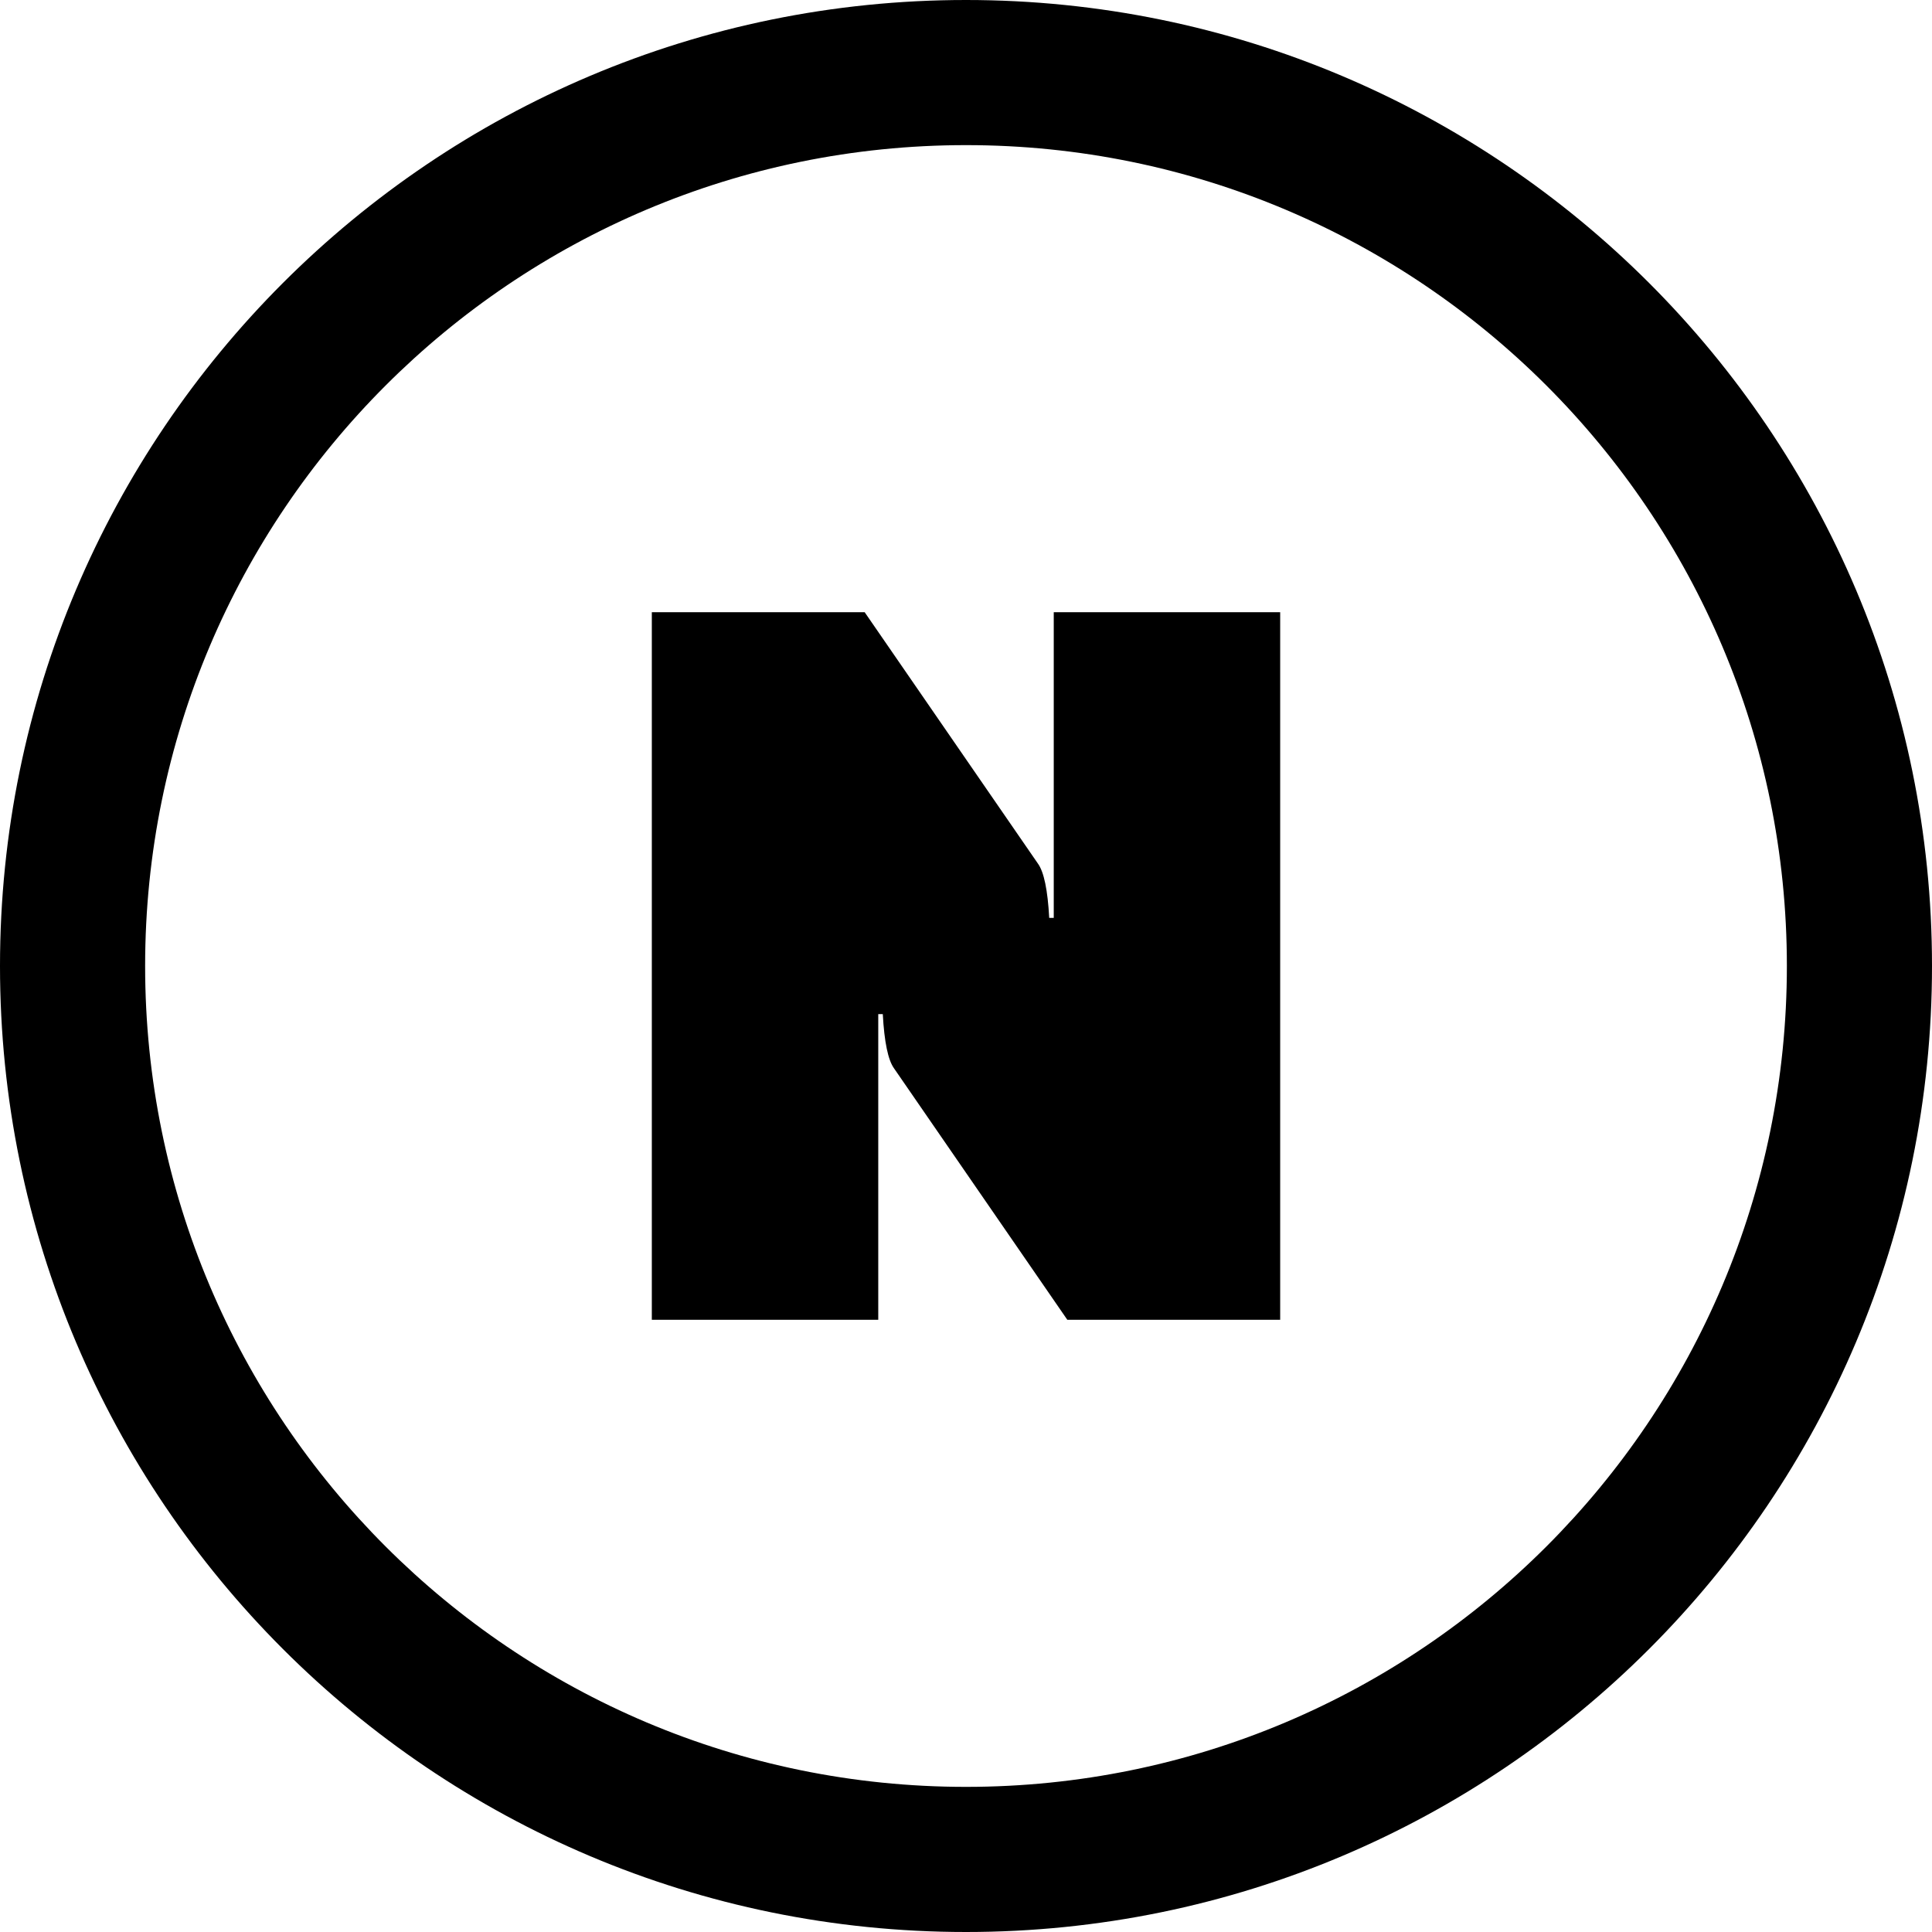
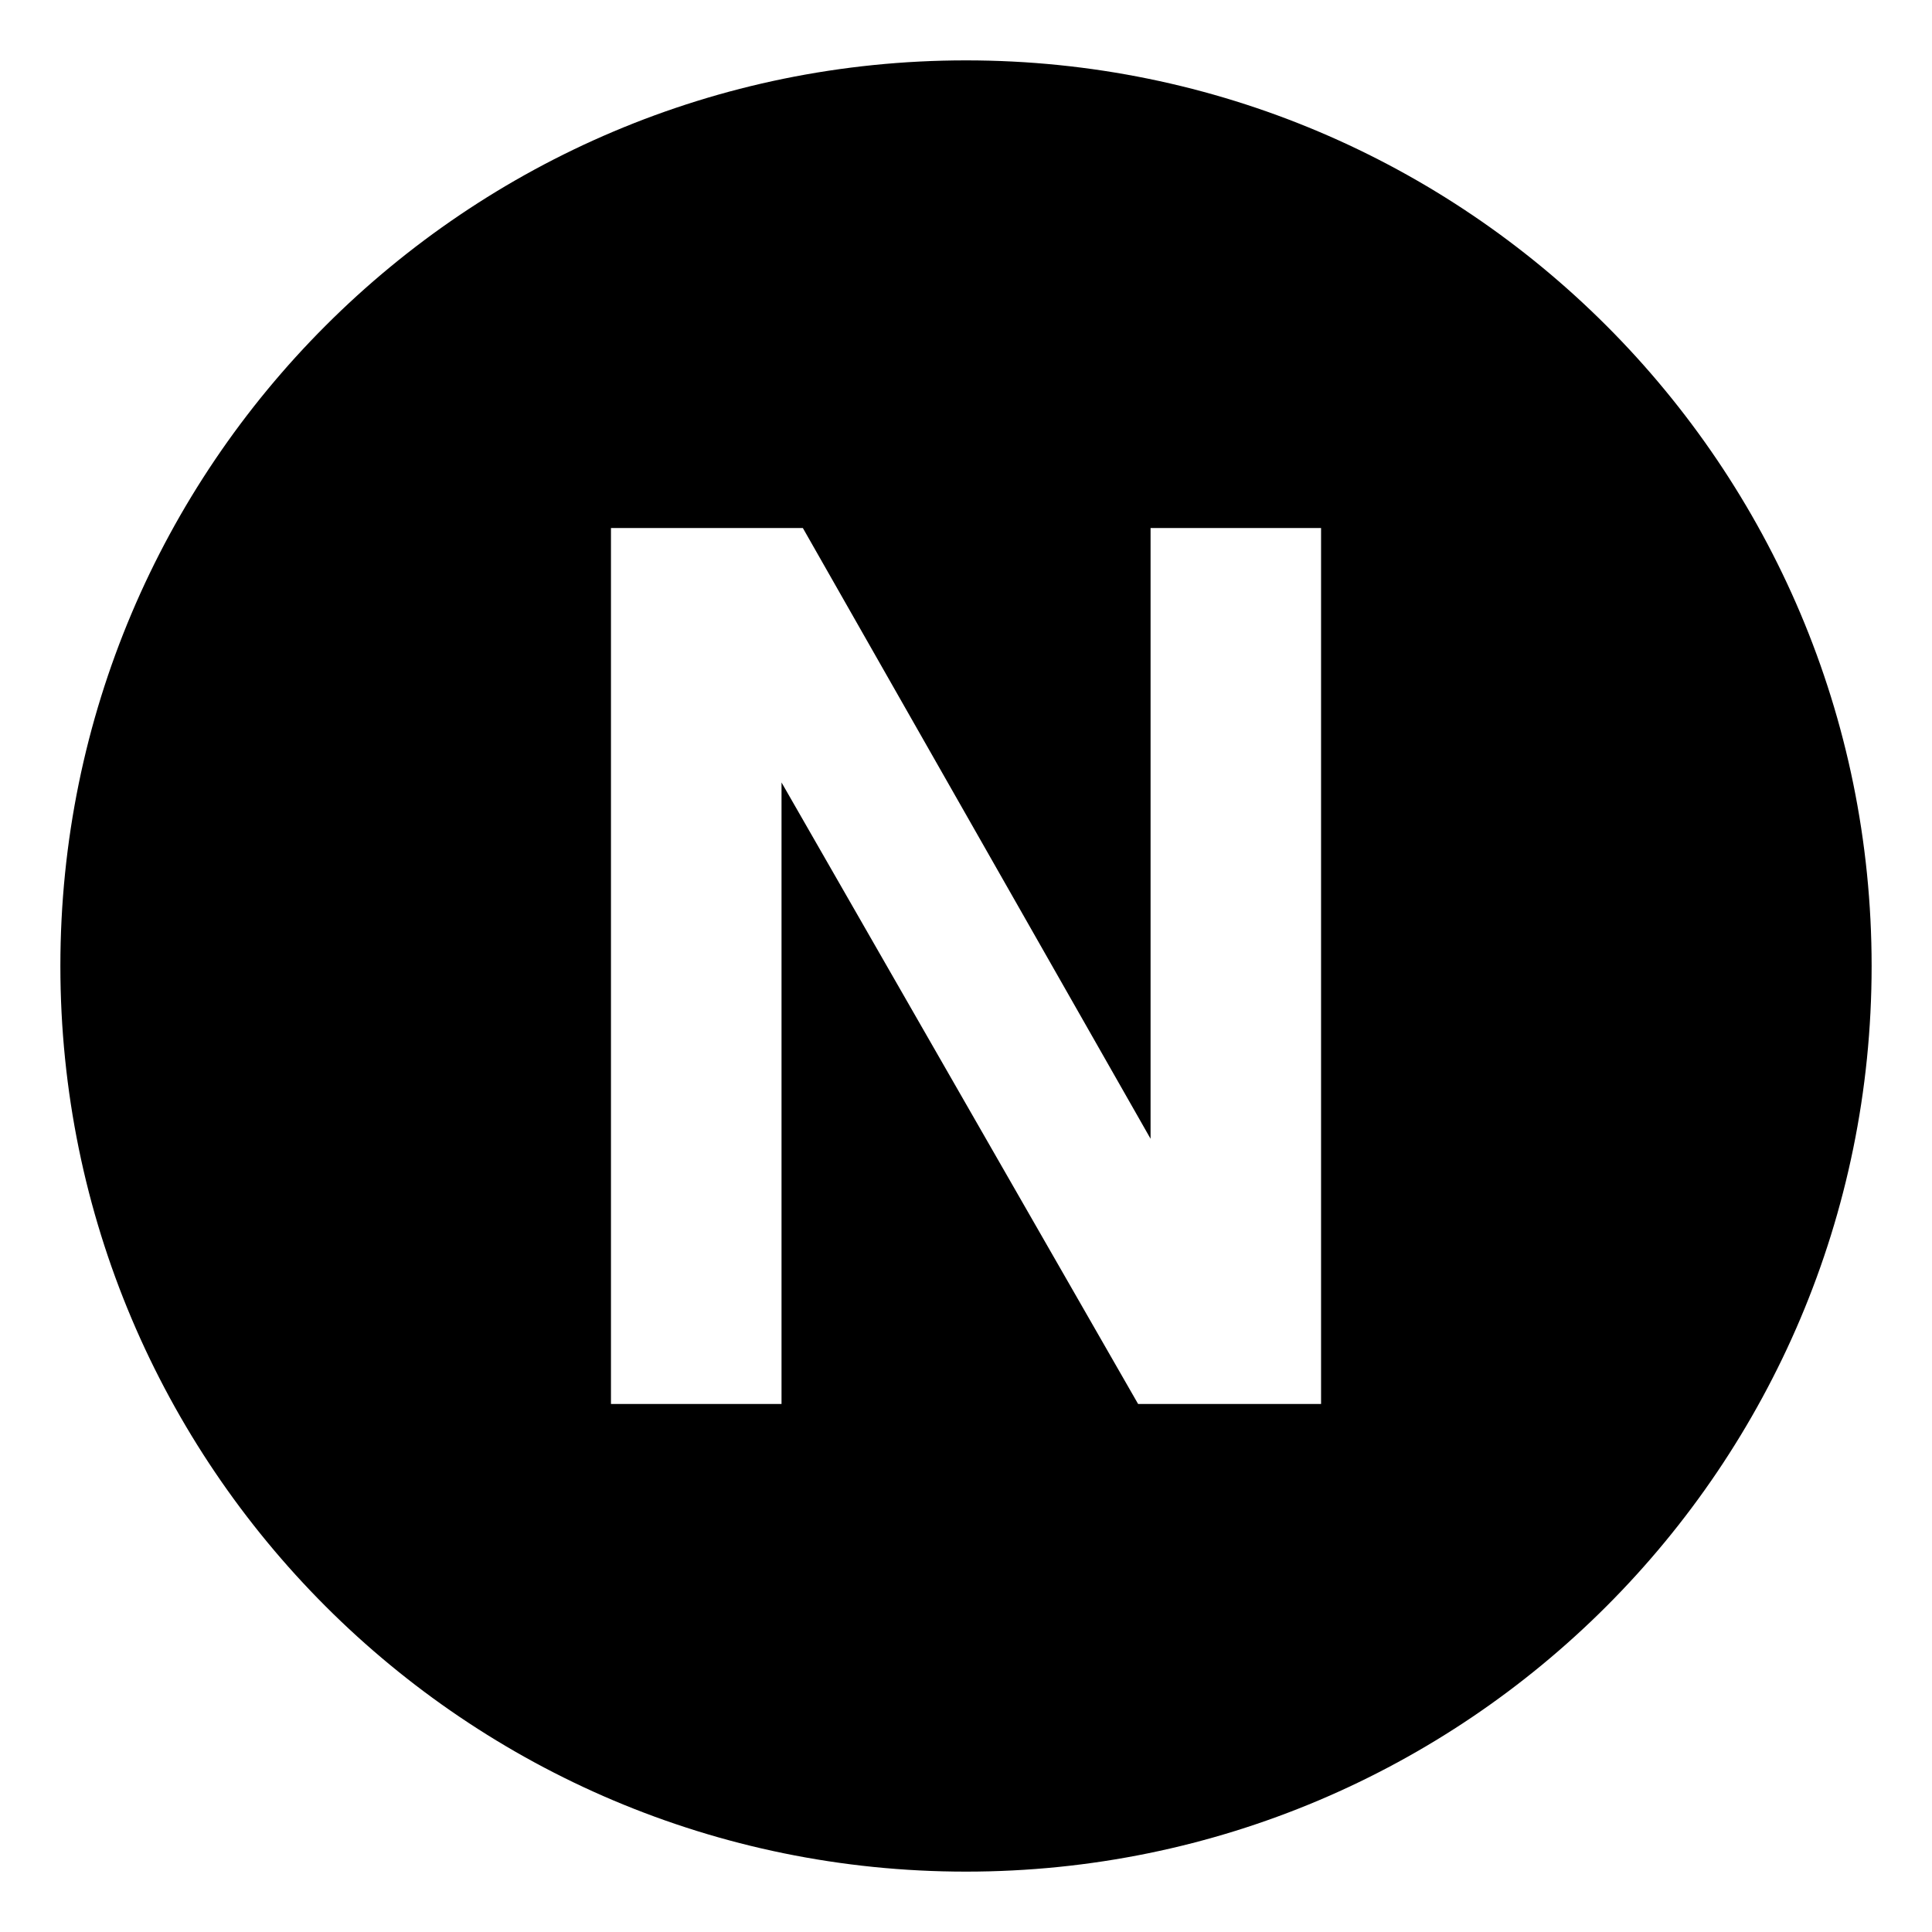
- <svg xmlns="http://www.w3.org/2000/svg" shape-rendering="geometricPrecision" text-rendering="geometricPrecision" image-rendering="optimizeQuality" fill-rule="evenodd" clip-rule="evenodd" viewBox="0 0 512 512">
-   <path style="fill:#000000;" d="M256.002 0c70.69 0 134.688 28.658 181.017 74.981C483.343 121.311 512 185.309 512 255.998c0 70.69-28.657 134.694-74.981 181.018C390.693 483.342 326.692 512 256.002 512s-134.694-28.655-181.017-74.984C28.655 390.692 0 326.688 0 255.998c0-70.689 28.658-134.69 74.985-181.017C121.308 28.658 185.312 0 256.002 0zm26.853 349.763l-45.906-66.608c-1.601-2.202-2.601-7.001-3.001-14.401h-1.201v81.009H172.74V162.24h56.406l45.906 66.608c1.601 2.202 2.601 7.001 3 14.401h1.202V162.24h60.006v187.523h-56.405zm126.972-247.589C370.462 62.812 316.074 38.46 256.002 38.46c-60.073 0-114.464 24.352-153.825 63.714-39.365 39.364-63.716 93.752-63.716 153.824 0 60.073 24.351 114.464 63.716 153.825 39.361 39.365 93.752 63.717 153.825 63.717 60.072 0 114.46-24.352 153.825-63.717 39.362-39.361 63.713-93.752 63.713-153.825 0-60.072-24.351-114.46-63.713-153.824z" />
+ <svg xmlns="http://www.w3.org/2000/svg" width="800px" height="800px" viewBox="0 0 64 64" aria-hidden="true" role="img" class="iconify iconify--emojione-monotone" preserveAspectRatio="xMidYMid meet">
+   <path d="M32 2C15.432 2 2 15.432 2 32s13.432 30 30 30s30-13.432 30-30S48.568 2 32 2zm11.762 44.508h-6.061L25.889 25.92v20.588h-5.65V17.492h6.357l11.518 20.231V17.492h5.648v29.016z" fill="#000000" />
</svg>
